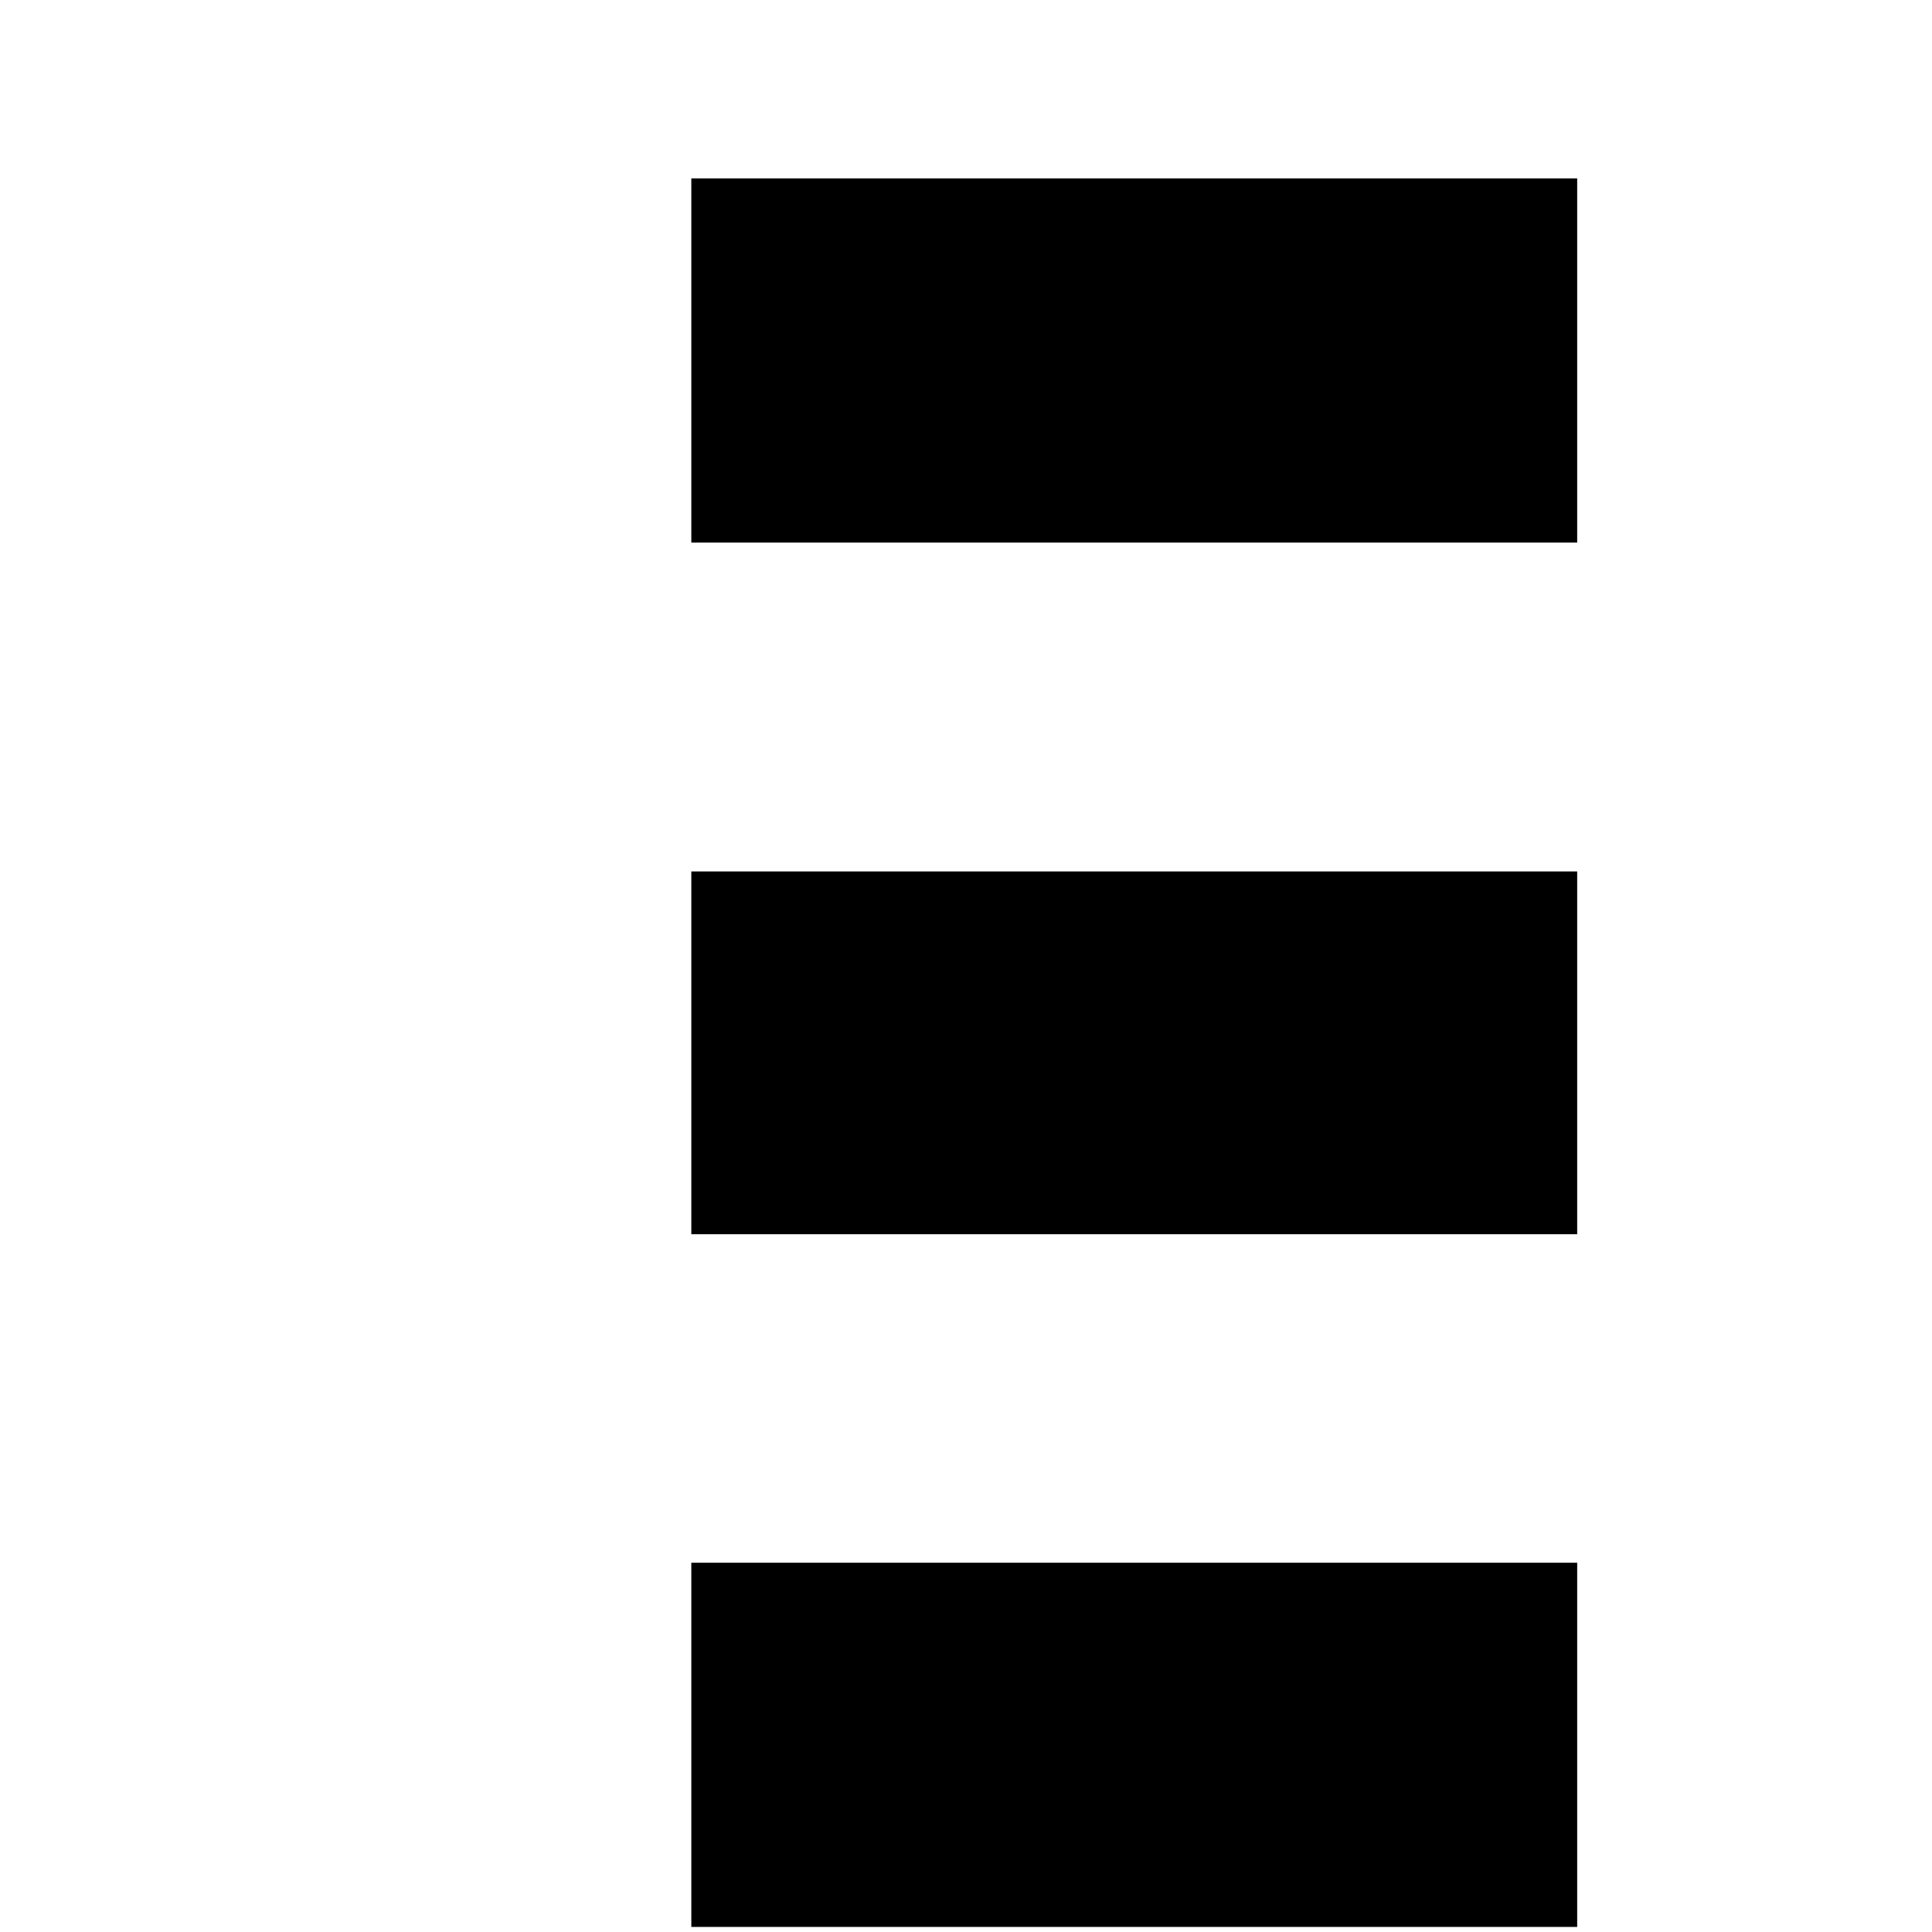
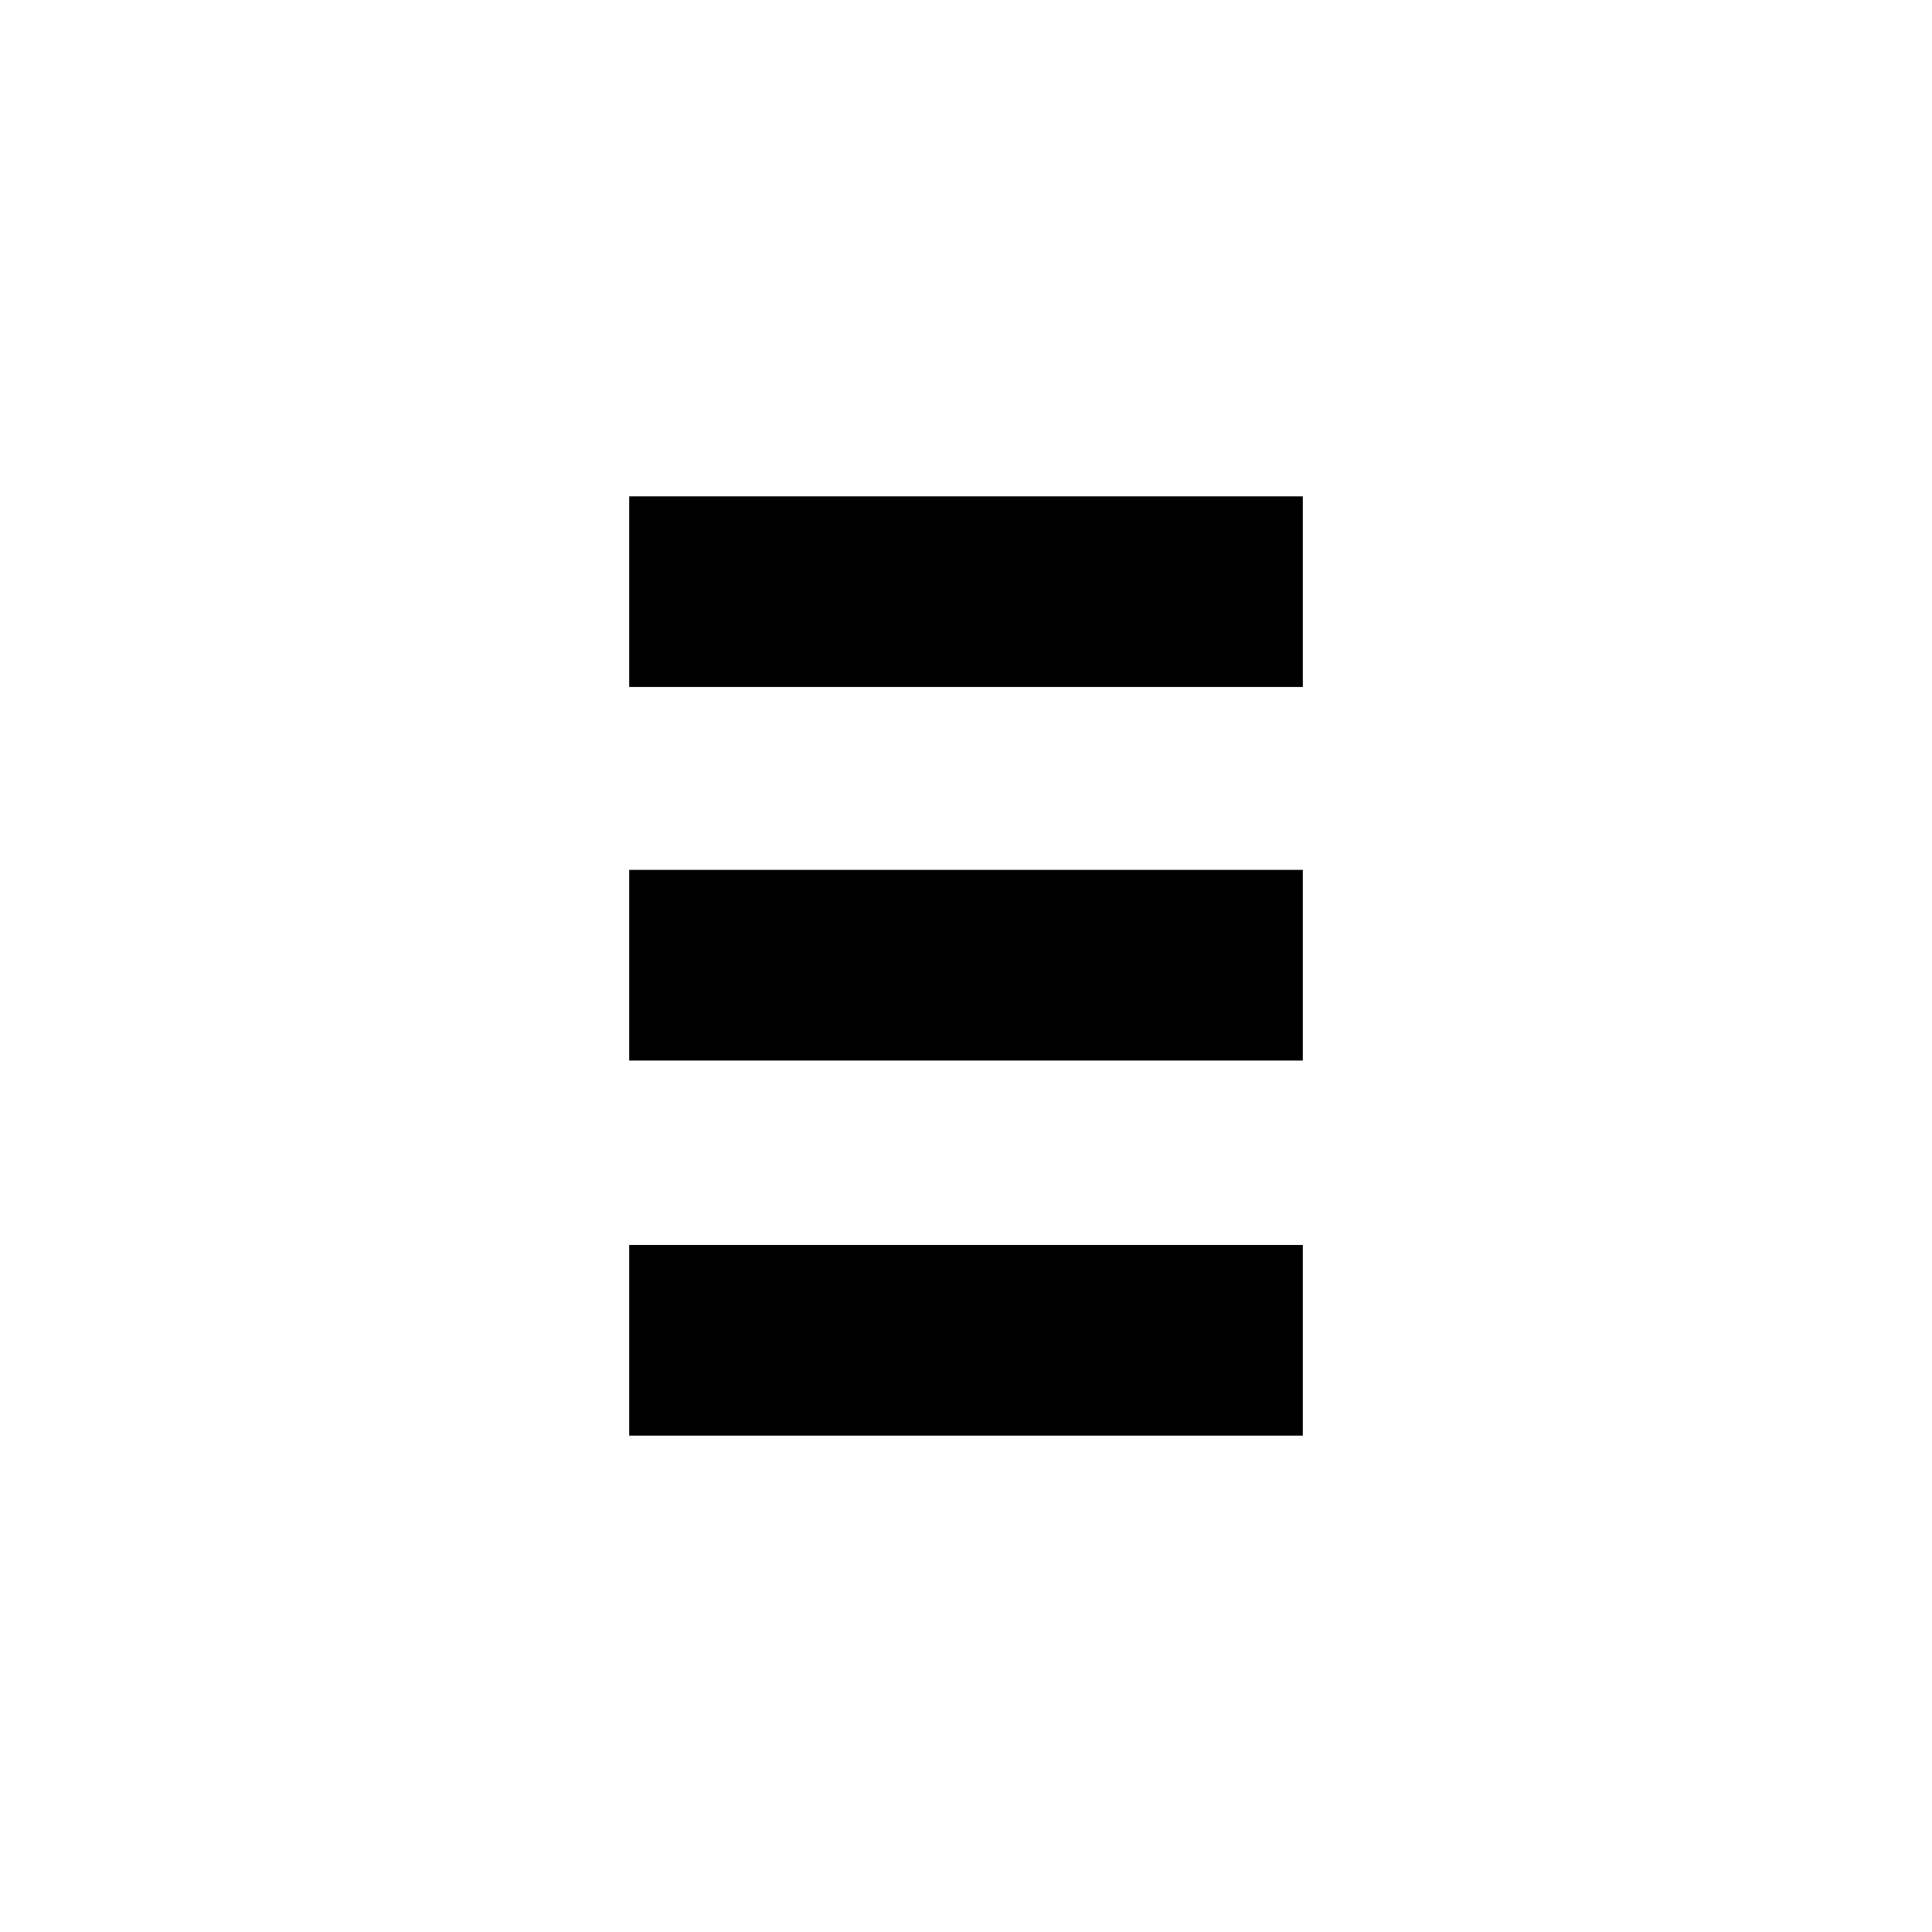
<svg xmlns="http://www.w3.org/2000/svg" width="128" height="128" version="1.0">
-   <text xml:space="preserve" x="53.728" y="90.517" style="font-style:normal;font-variant:normal;font-weight:700;font-stretch:normal;line-height:0%;font-family:&quot;Arial Black&quot;;-inkscape-font-specification:&quot;Arial Black, Bold&quot;;text-align:start;letter-spacing:0;word-spacing:0;writing-mode:lr-tb;text-anchor:start;fill:#000;fill-opacity:1;stroke:none" transform="scale(.66765 1.4978)">
-     <tspan x="53.728" y="90.517" style="font-size:140.415px;line-height:1.25">≡</tspan>
-   </text>
+   <path d="M86.316 32.884v12.631H41.685v-12.63Zm0 24.748v12.633H41.685V57.632zm0 24.852v12.632H41.685V82.484Z" />
</svg>
